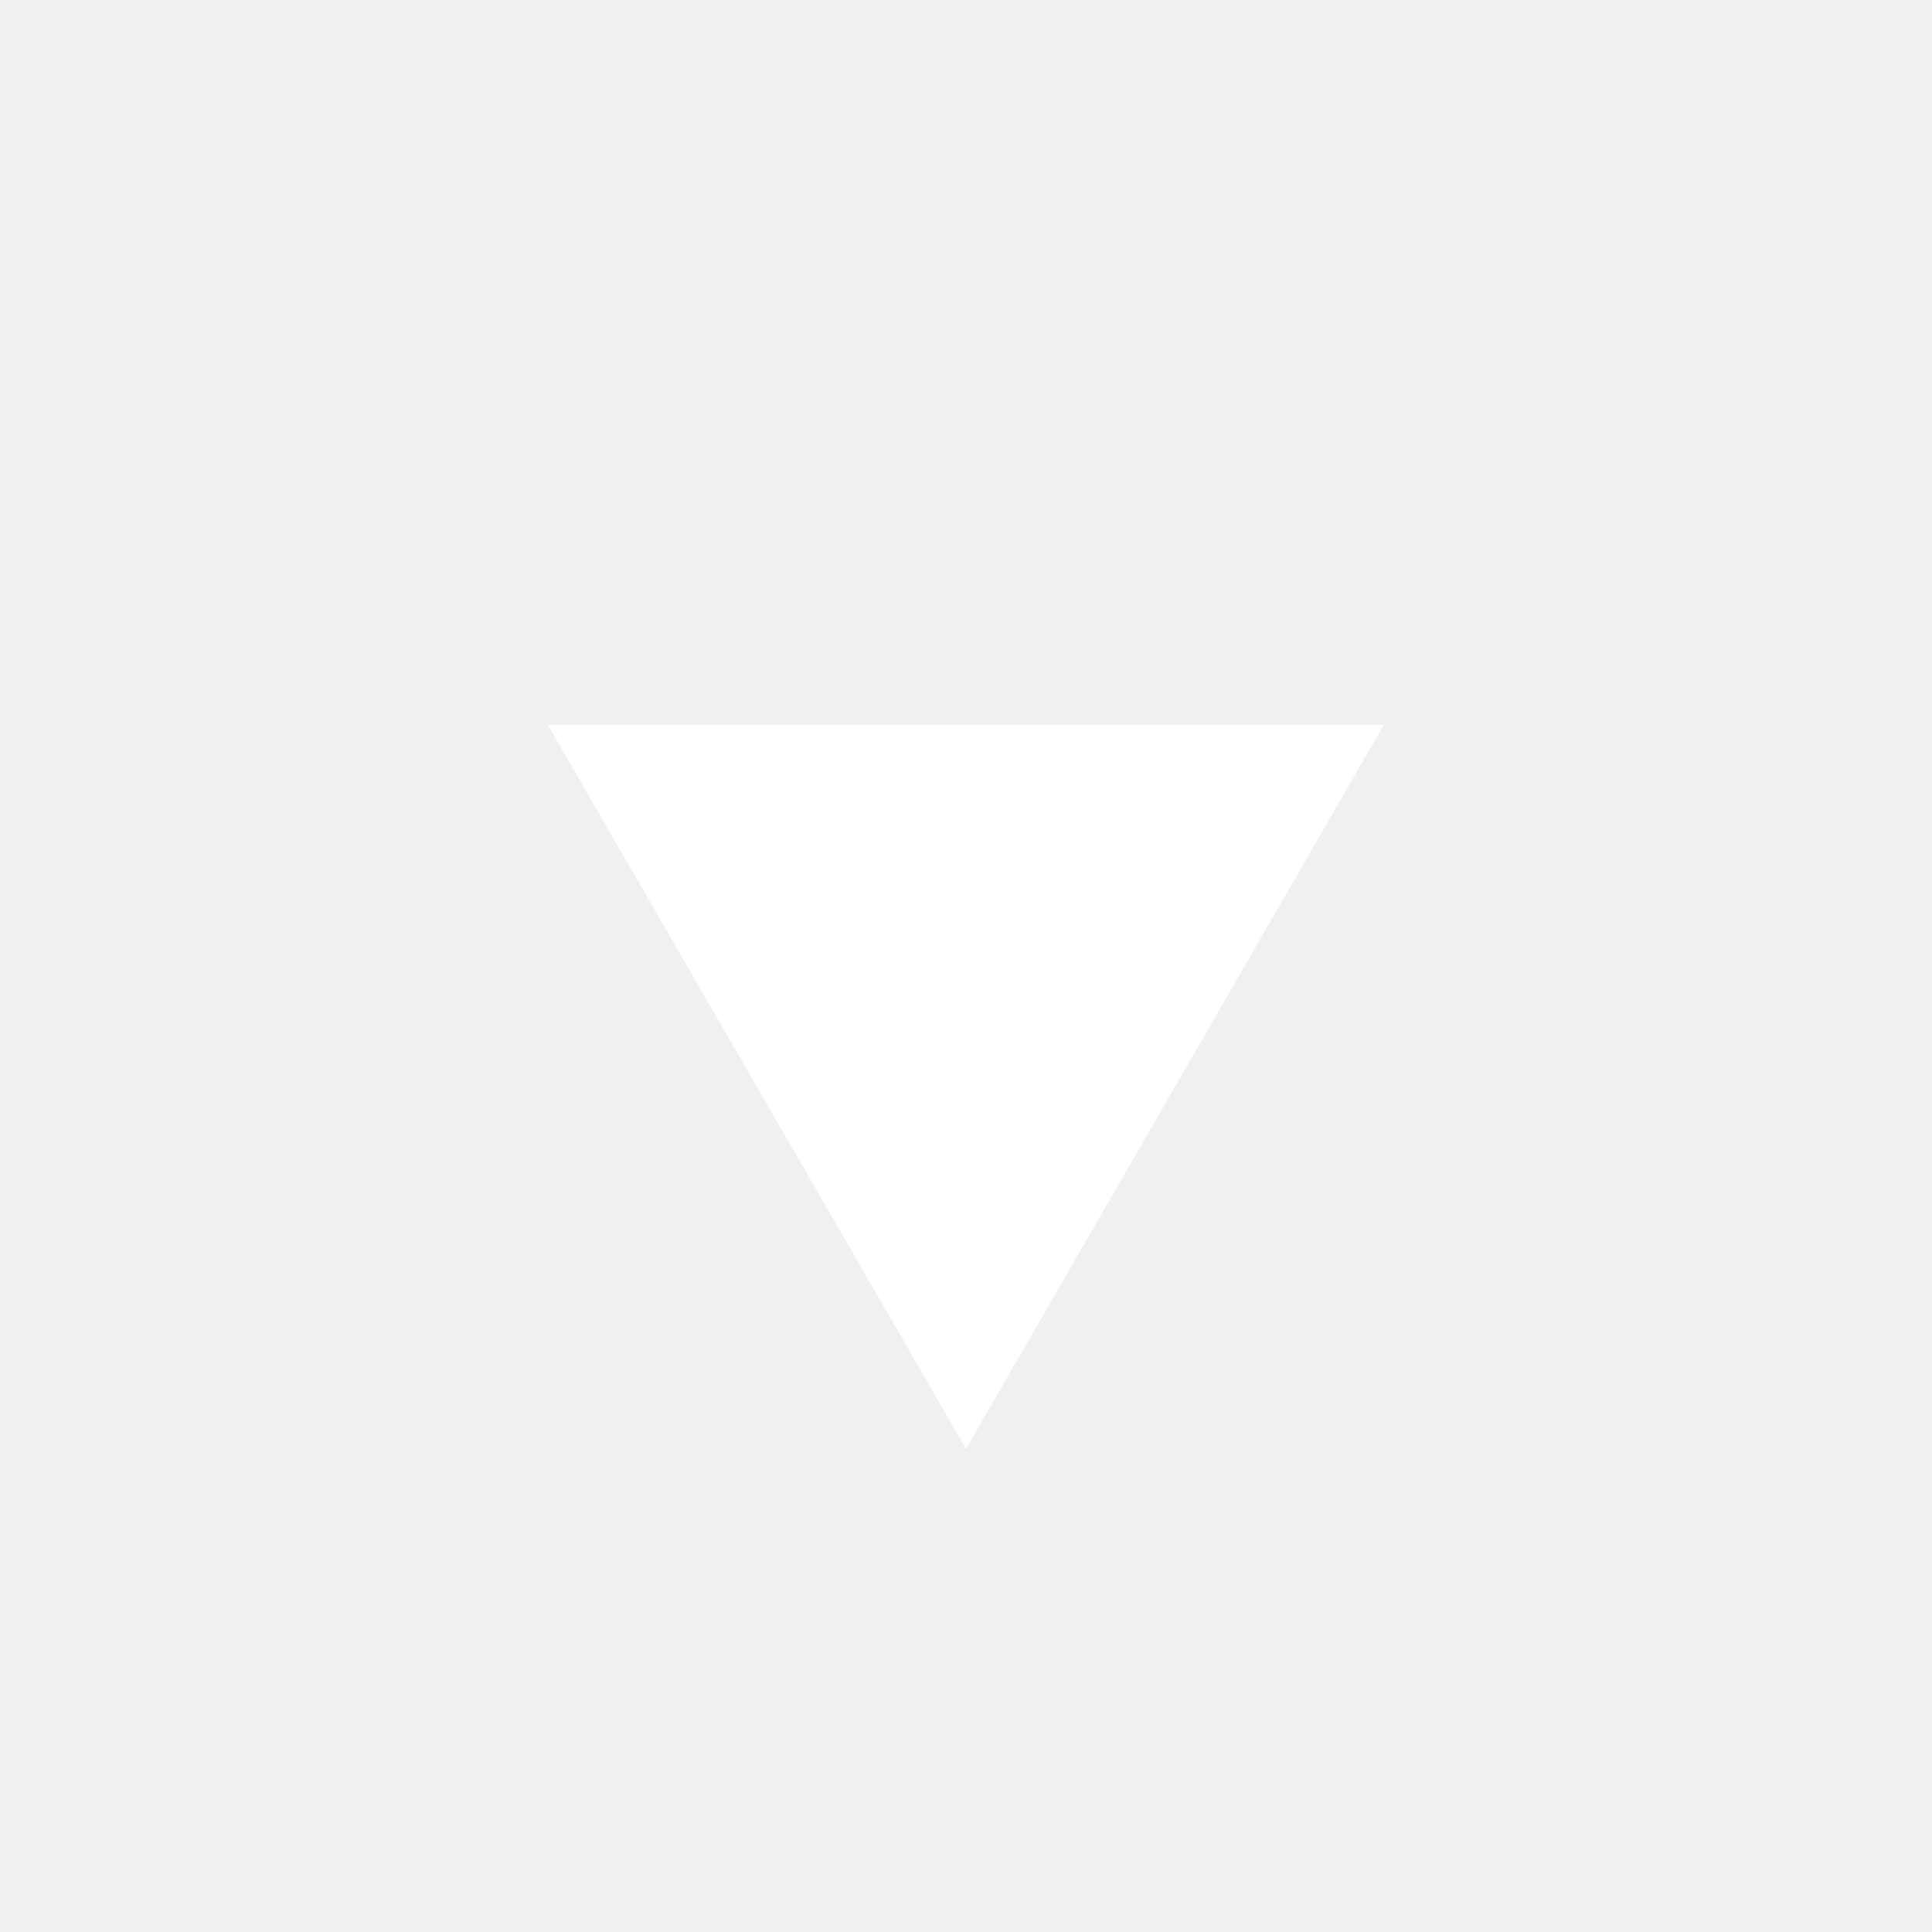
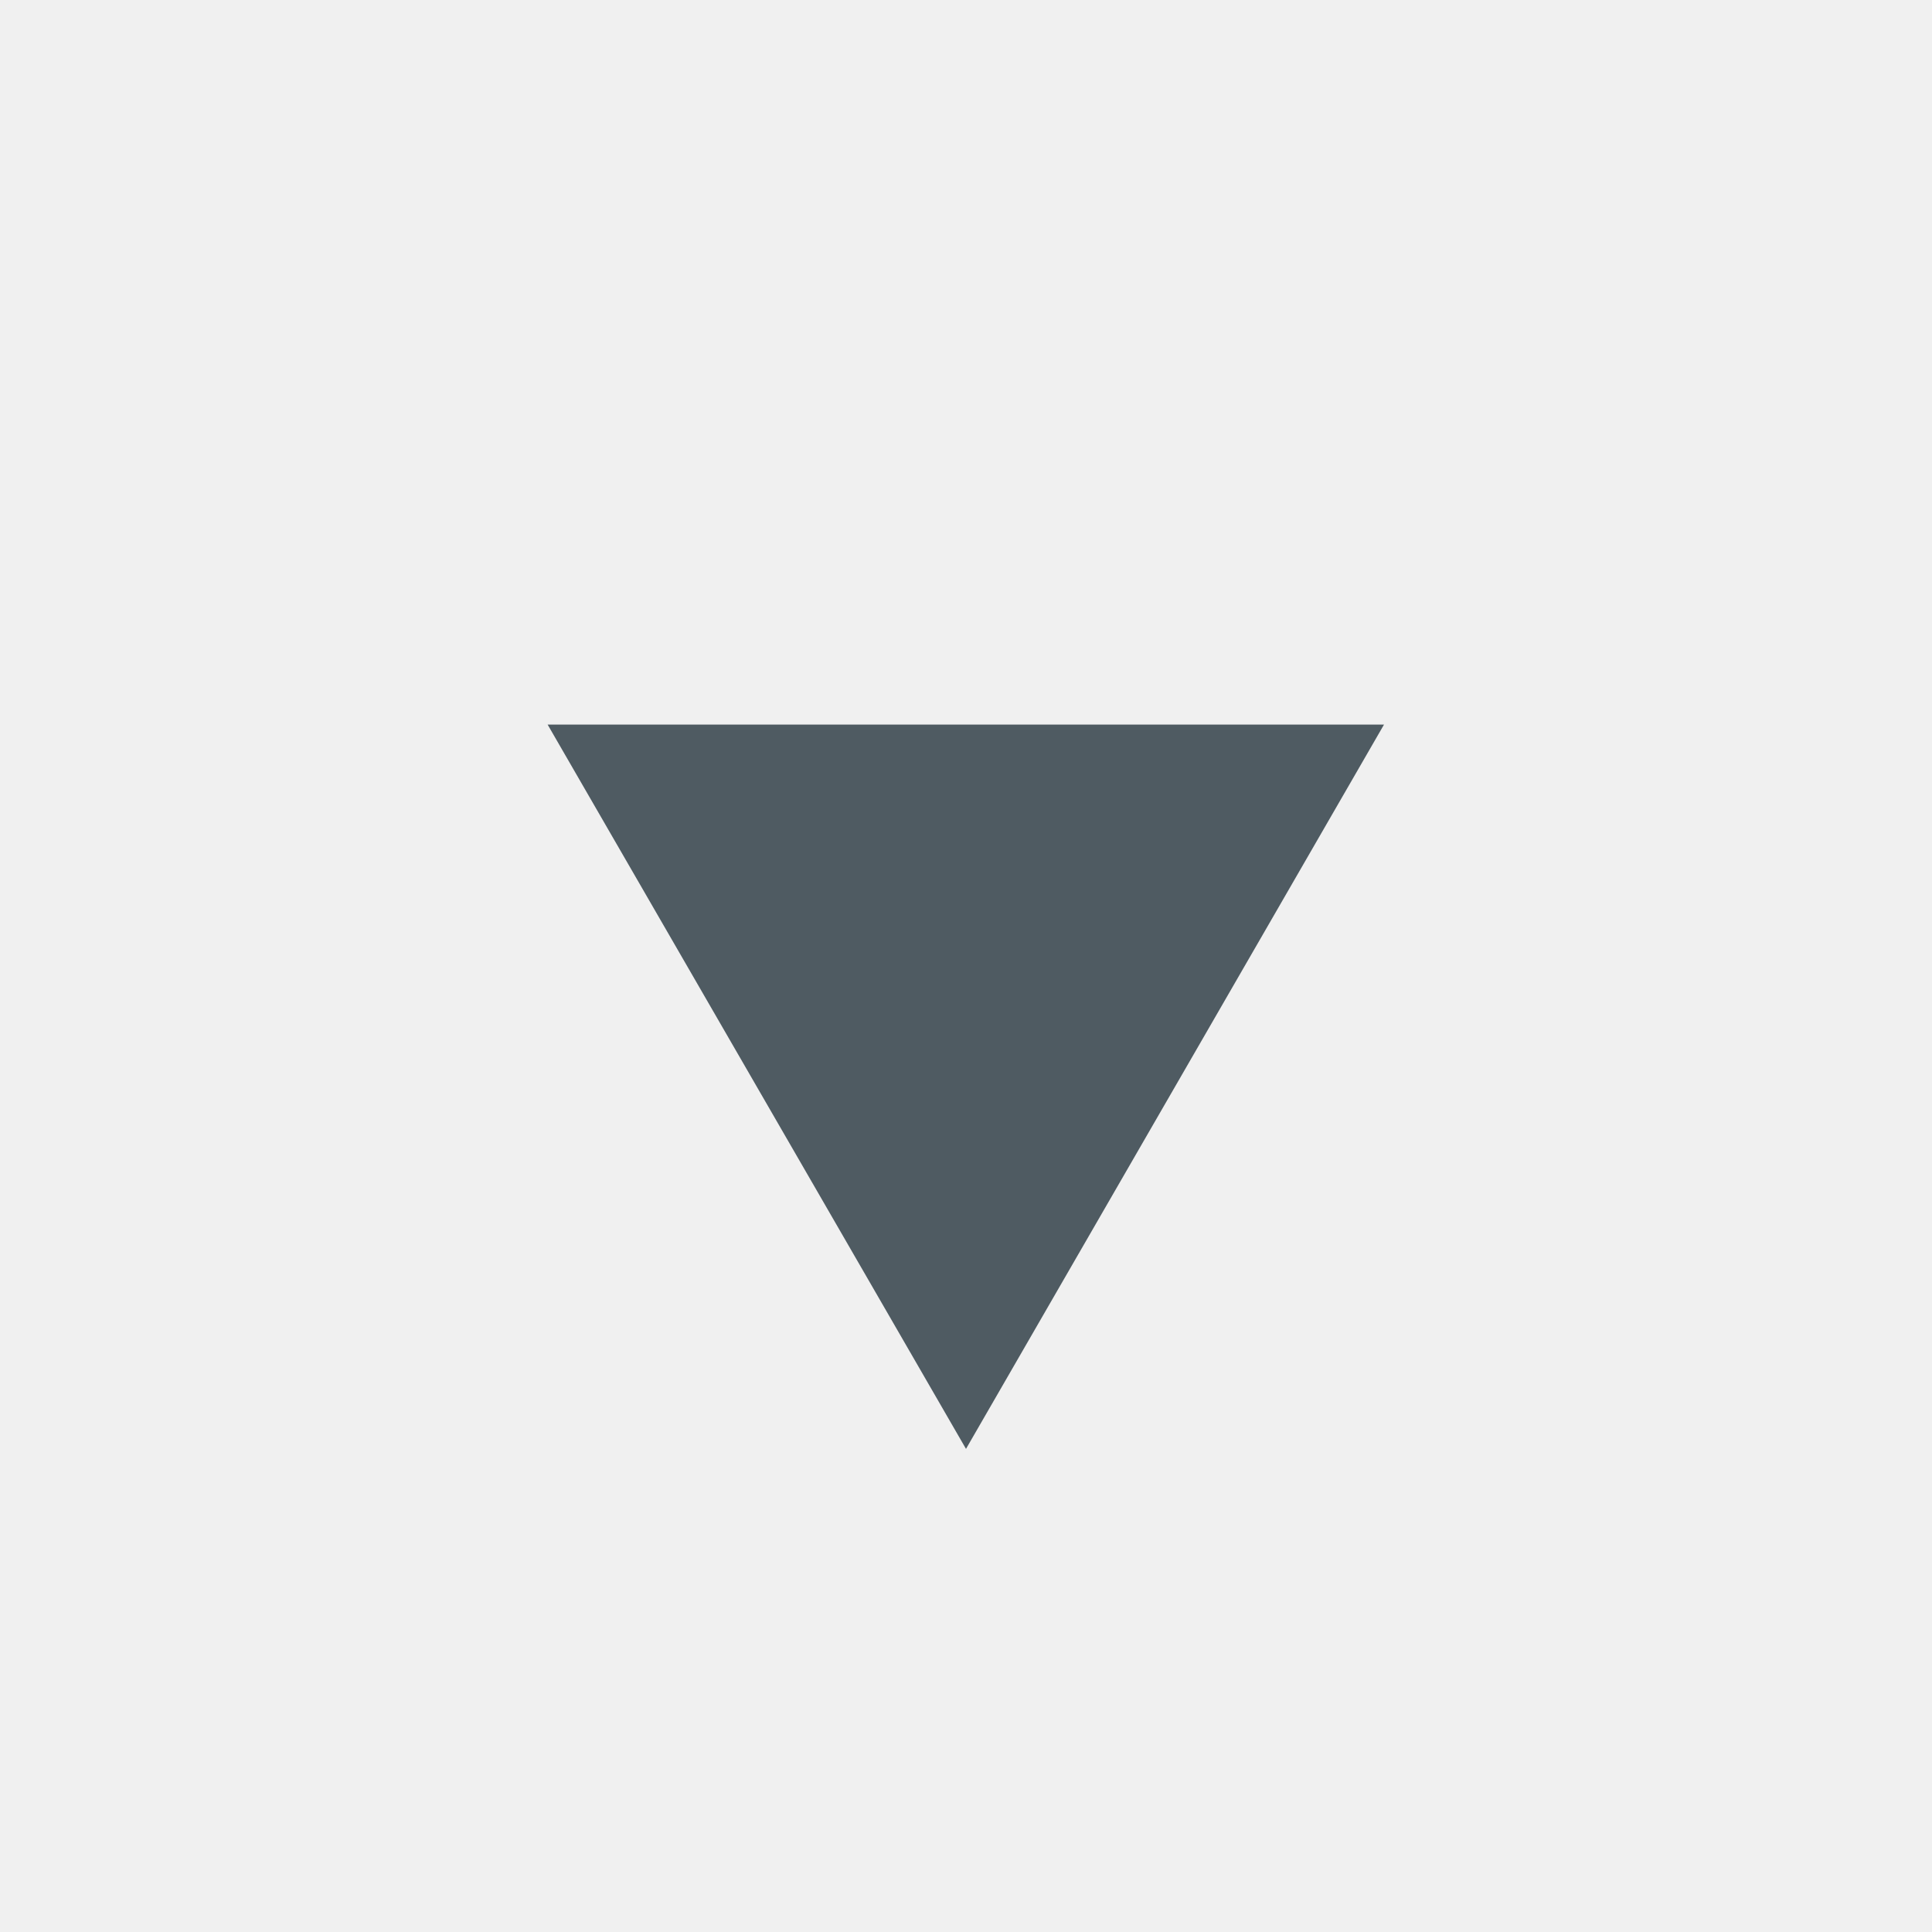
<svg xmlns="http://www.w3.org/2000/svg" width="20" height="20" viewBox="0 0 5.292 5.292" version="1.1" id="svg8">
  <defs id="defs2" />
  <g id="layer1" transform="translate(0,-291.7083)">
    <g id="g847" transform="matrix(0.05207439,0,0,0.05207453,-0.9012516,282.412)">
      <g id="g851">
        <g id="g1059" transform="matrix(1.998622,0,0,1.998619,17.32448,-313.5231)">
          <path style="opacity:1;fill:none;fill-opacity:0.494;stroke:#ffffff00;stroke-width:0.07;stroke-linecap:round;stroke-linejoin:round;stroke-miterlimit:4;stroke-dasharray:none;stroke-dashoffset:0;stroke-opacity:1;paint-order:stroke fill markers" d="M 25.4,271.6 -8.0000008e-7,246.2 H 50.8 Z" id="path883" />
          <path id="path880" d="m 25.4,271.6 25.4,25.4 H 0 Z" style="opacity:1;fill:none;fill-opacity:0.494;stroke:#ffffff00;stroke-width:0.07;stroke-linecap:round;stroke-linejoin:round;stroke-miterlimit:4;stroke-dasharray:none;stroke-dashoffset:0;stroke-opacity:1;paint-order:stroke fill markers" />
          <rect ry="5.053" y="253.849" x="7.649" height="35.529" width="35.529" id="rect870" style="opacity:1;fill:none;fill-opacity:0.494;stroke:#ffffff00;stroke-width:0.062;stroke-linecap:round;stroke-linejoin:round;stroke-miterlimit:4;stroke-dasharray:none;stroke-dashoffset:0;stroke-opacity:1;paint-order:stroke fill markers" />
          <circle r="25.397" cy="271.6" cx="25.4" id="path872" style="opacity:1;fill:none;fill-opacity:0.494;stroke:#ffffff00;stroke-width:0.076;stroke-linecap:round;stroke-linejoin:round;stroke-miterlimit:4;stroke-dasharray:none;stroke-dashoffset:0;stroke-opacity:1;paint-order:stroke fill markers" />
          <circle transform="rotate(-45)" cx="-174.09" cy="210.011" r="12.656" id="path876" style="opacity:1;fill:none;fill-opacity:0.494;stroke:#ffffff00;stroke-width:0.074;stroke-linecap:round;stroke-linejoin:round;stroke-miterlimit:4;stroke-dasharray:none;stroke-dashoffset:0;stroke-opacity:1;paint-order:stroke fill markers" />
          <path id="path904" d="m 25.4,271.6 -25.4,25.4 v -50.8 z" style="opacity:1;fill:none;fill-opacity:0.494;stroke:#ffffff00;stroke-width:0.07;stroke-linecap:round;stroke-linejoin:round;stroke-miterlimit:4;stroke-dasharray:none;stroke-dashoffset:0;stroke-opacity:1;paint-order:stroke fill markers" />
          <path style="opacity:1;fill:none;fill-opacity:0.494;stroke:#ffffff00;stroke-width:0.07;stroke-linecap:round;stroke-linejoin:round;stroke-miterlimit:4;stroke-dasharray:none;stroke-dashoffset:0;stroke-opacity:1;paint-order:stroke fill markers" d="m 25.4,271.6 25.4,-25.4 v 50.8 z" id="path906" />
          <rect ry="5.051" y="256.393" x="2.566" height="30.44" width="45.694" id="rect837" style="opacity:1;fill:none;fill-opacity:0.494;stroke:#ffffff00;stroke-width:0.066;stroke-linecap:round;stroke-linejoin:round;stroke-miterlimit:4;stroke-dasharray:none;stroke-dashoffset:0;stroke-opacity:1;paint-order:stroke fill markers" />
          <rect style="opacity:1;fill:none;fill-opacity:0.494;stroke:#ffffff00;stroke-width:0.066;stroke-linecap:round;stroke-linejoin:round;stroke-miterlimit:4;stroke-dasharray:none;stroke-dashoffset:0;stroke-opacity:1;paint-order:stroke fill markers" id="rect831" width="45.694" height="30.441" x="248.766" y="-40.633" ry="5.051" transform="rotate(90)" />
        </g>
      </g>
    </g>
    <path style="opacity:1;fill:#ffc107;fill-opacity:1;stroke:none;stroke-width:0.386;stroke-miterlimit:4;stroke-dasharray:none;stroke-opacity:1" d="m 50.206,401.677 c 110.217,0.713 55.109,0.356 0,0 z" id="rect997" />
-     <path style="fill:#ffffff;stroke:none;stroke-width:0.529;stroke-linecap:square;stroke-linejoin:miter;stroke-miterlimit:4;stroke-dasharray:none" id="path853" d="m -2.646,-295.677 1.146,1.984 -2.291,0 z" transform="scale(-1)" />
+     <path style="fill:#4f5b62;stroke:none;stroke-width:0.529;stroke-linecap:square;stroke-linejoin:miter;stroke-miterlimit:4;stroke-dasharray:none" id="path853" d="m -2.646,-295.677 1.146,1.984 -2.291,0 z" transform="scale(-1)" />
  </g>
</svg>
